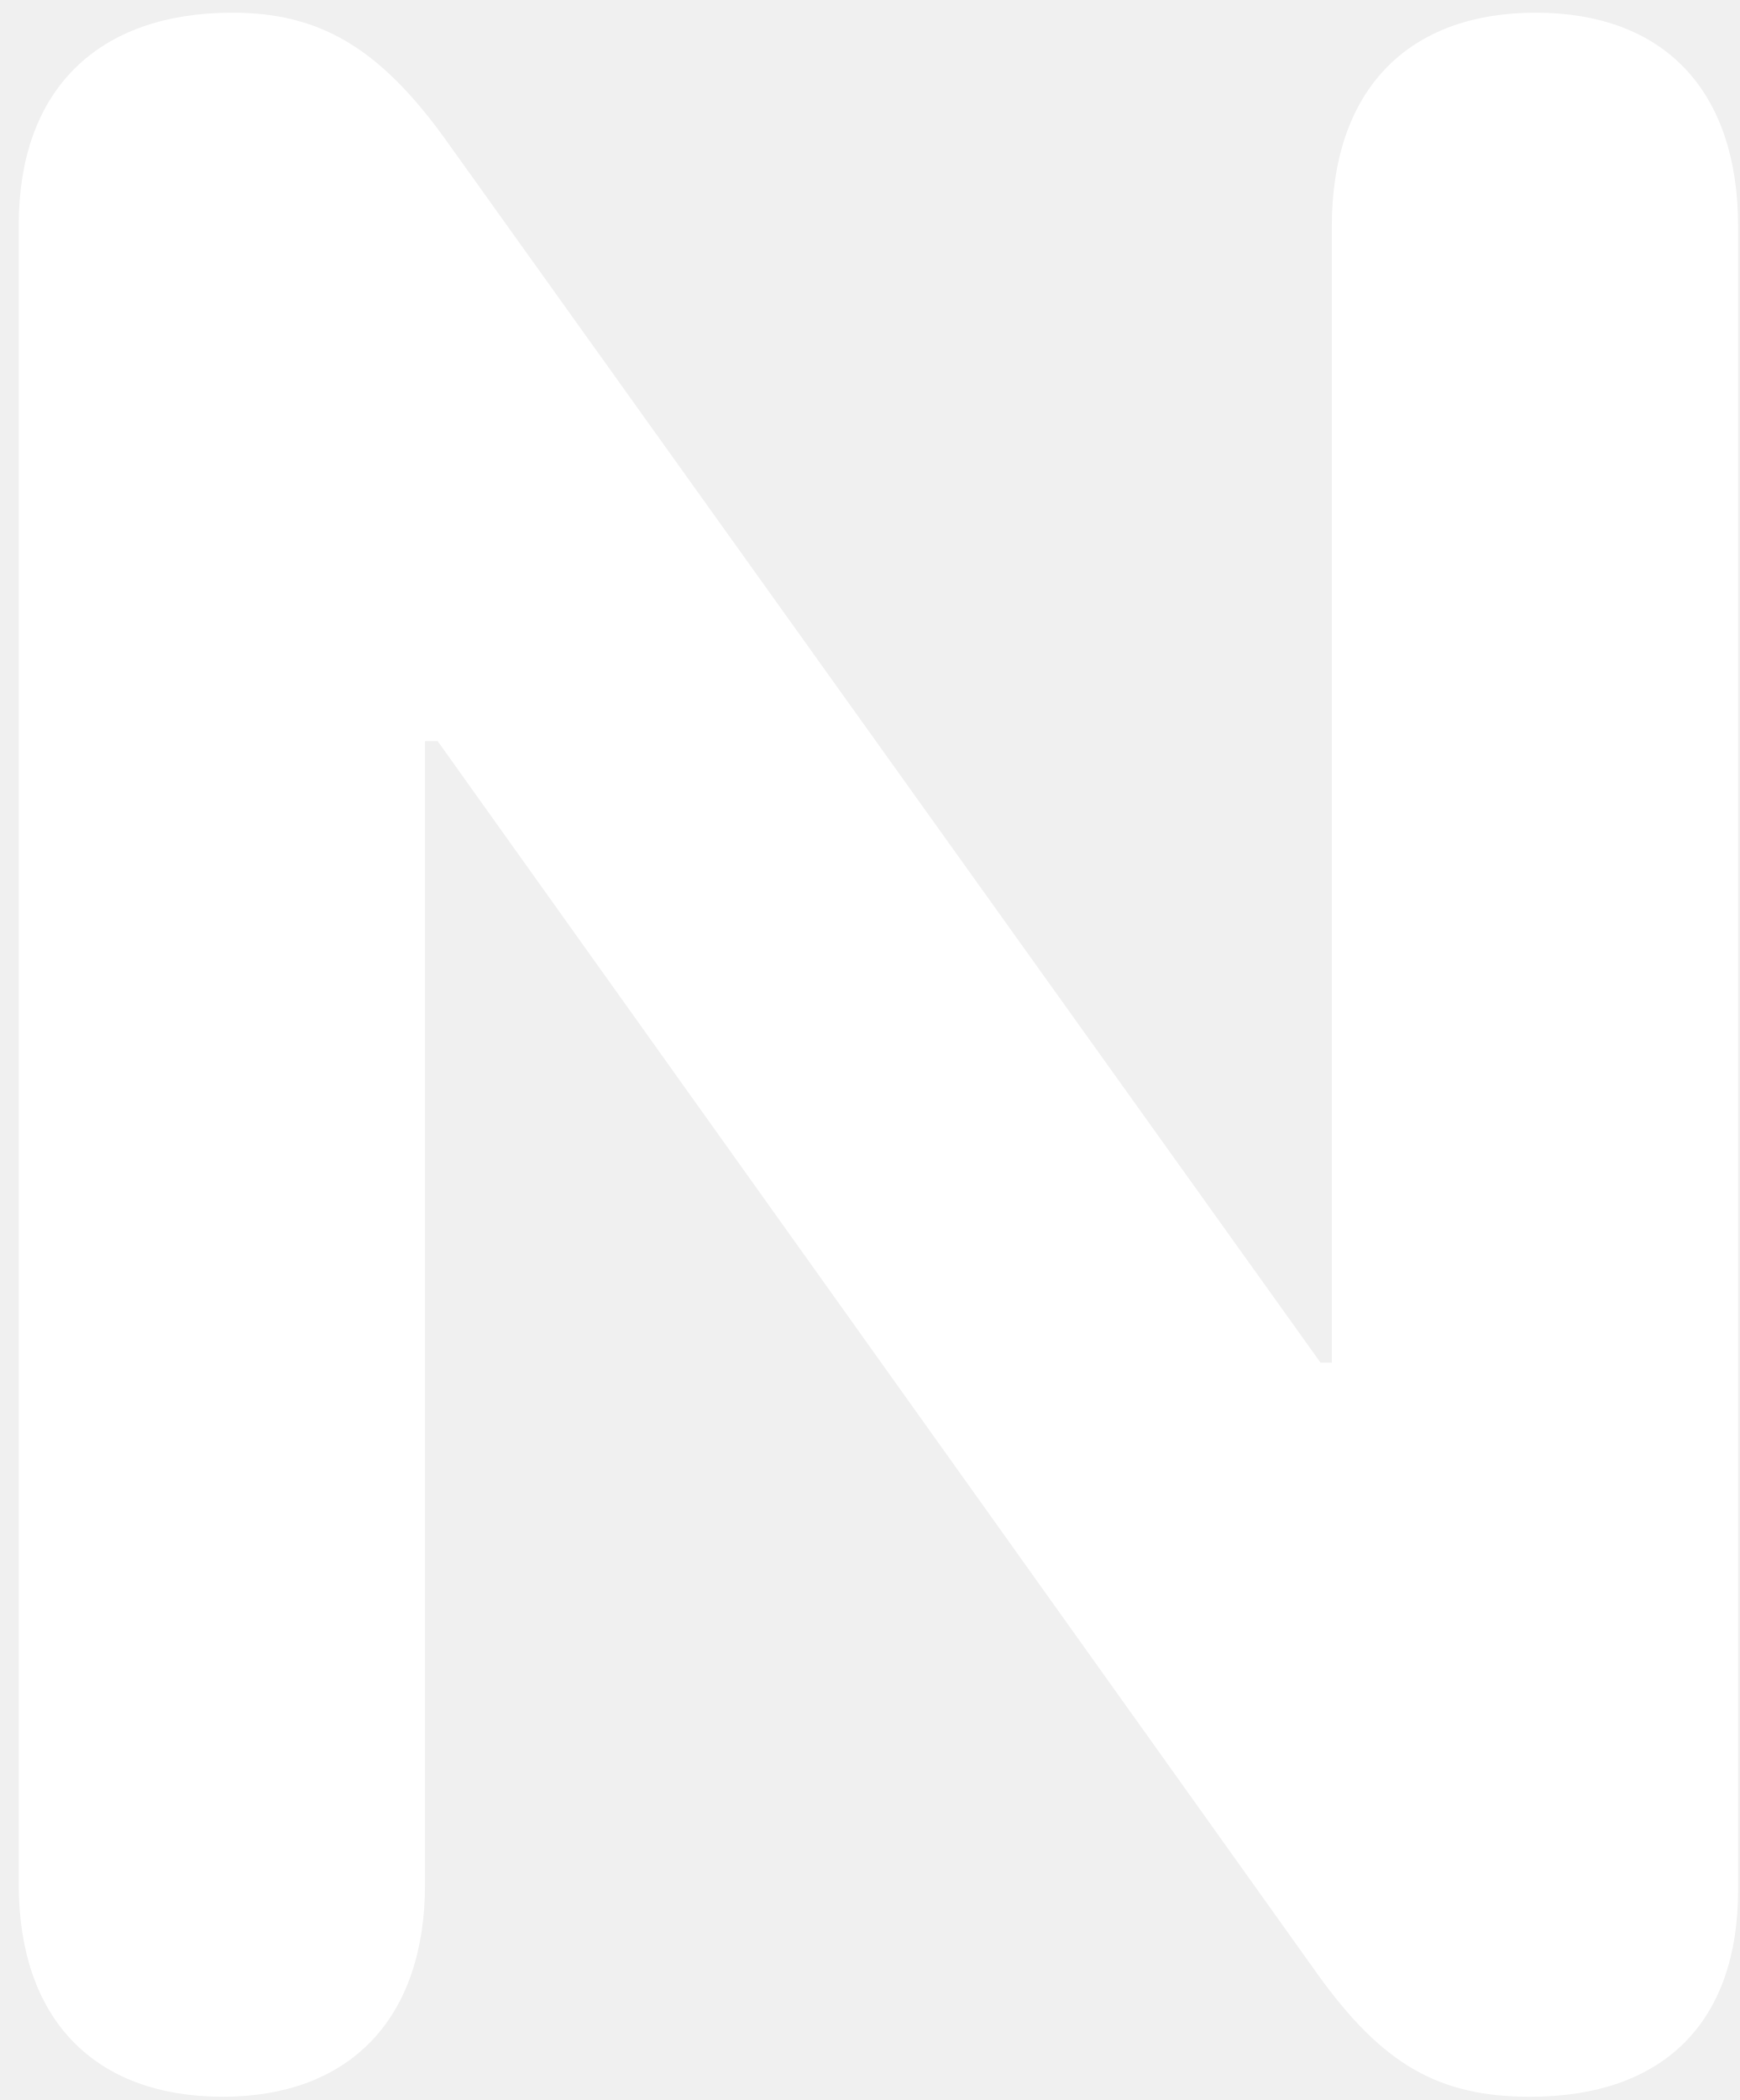
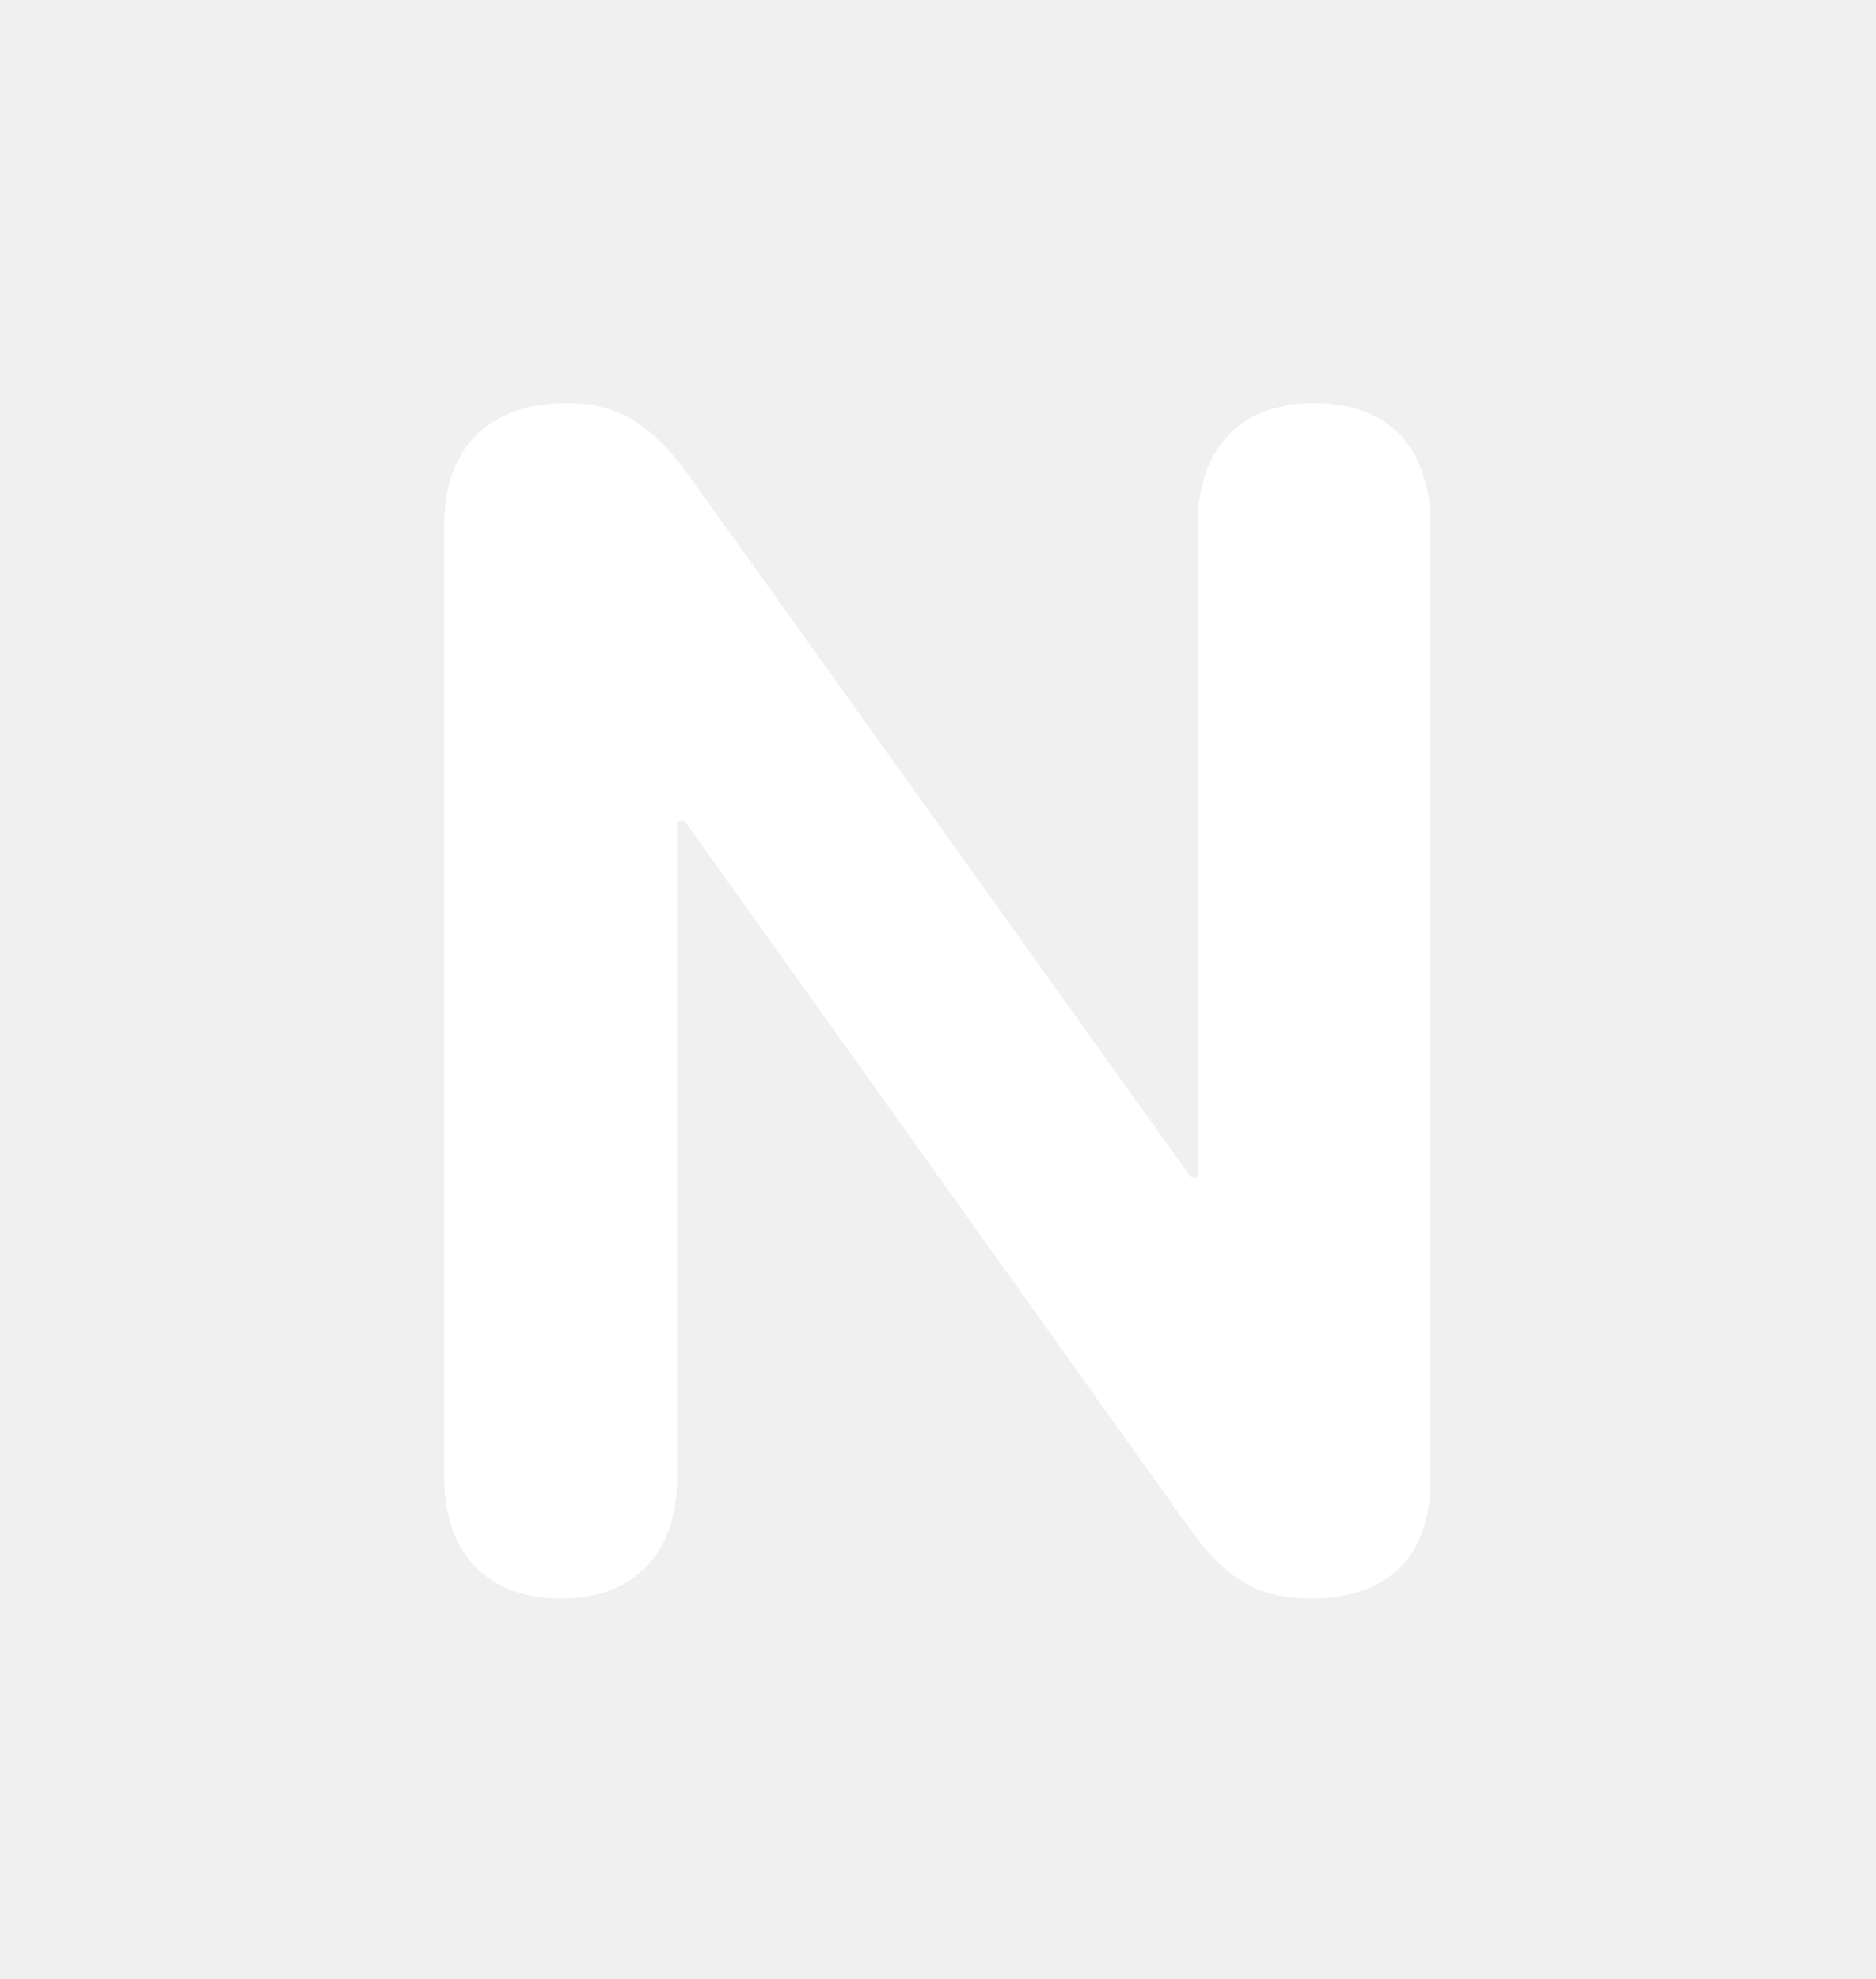
- <svg xmlns="http://www.w3.org/2000/svg" fill="none" height="70" viewBox="0 0 58 70" width="58">
-   <path d="m7.422 69.891c-4.266 0-6.797-2.578-6.797-7.078v-55.312c0-4.5 2.625-7.078 7.125-7.078 2.906 0 4.875 1.172 7.031 4.125l29.25 40.875h.375v-37.875c0-4.547 2.531-7.125 6.797-7.125 4.266 0 6.75 2.578 6.75 7.125v55.453c0 4.406-2.484 6.891-6.938 6.891-3.047 0-4.922-1.078-7.078-4.078l-29.344-41.109h-.422v38.109c0 4.5-2.531 7.078-6.75 7.078z" fill="#fff" />
+ <svg xmlns="http://www.w3.org/2000/svg" fill="none" height="115" viewBox="0 0 109 115" width="109">
+   <path d="m32.609 92.891c-4.266 0-6.797-2.578-6.797-7.078v-55.312c0-4.5 2.625-7.078 7.125-7.078 2.906 0 4.875 1.172 7.031 4.125l29.25 40.875h.375v-37.875c0-4.547 2.531-7.125 6.797-7.125s6.75 2.578 6.75 7.125v55.453c0 4.406-2.484 6.891-6.938 6.891-3.047 0-4.922-1.078-7.078-4.078l-29.344-41.109h-.422v38.109c0 4.5-2.531 7.078-6.75 7.078z" fill="#fff" />
</svg>
